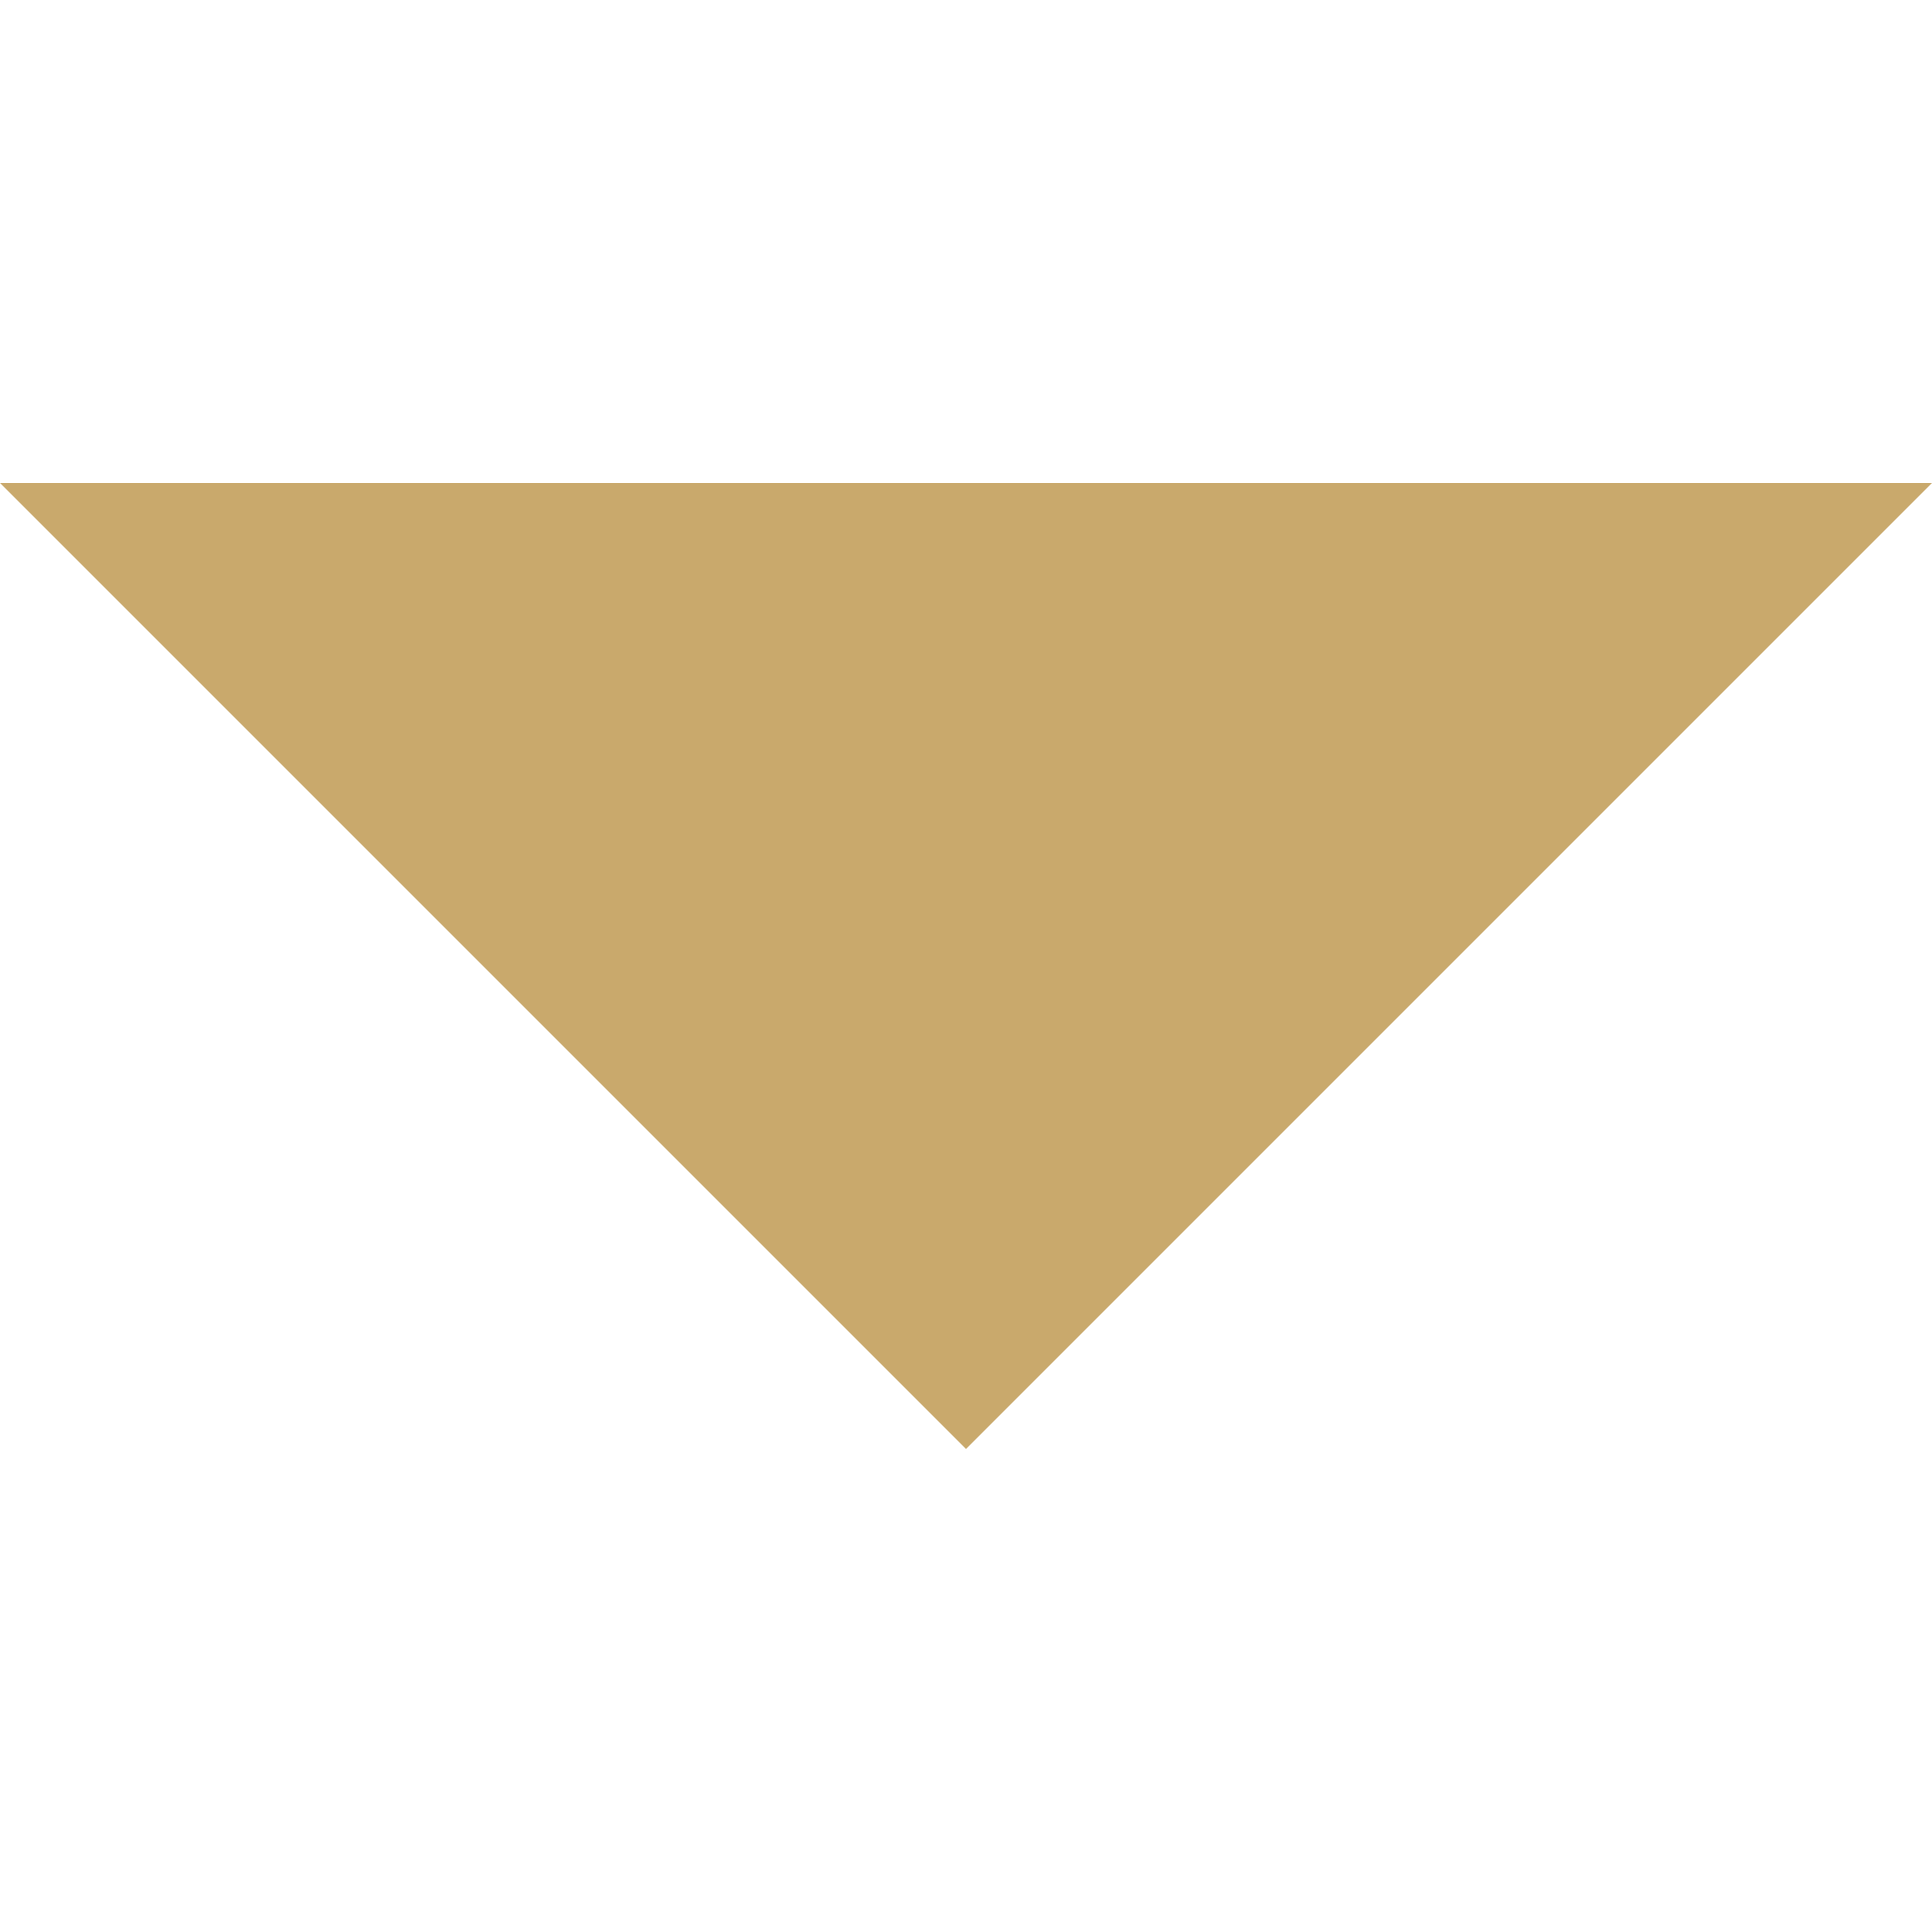
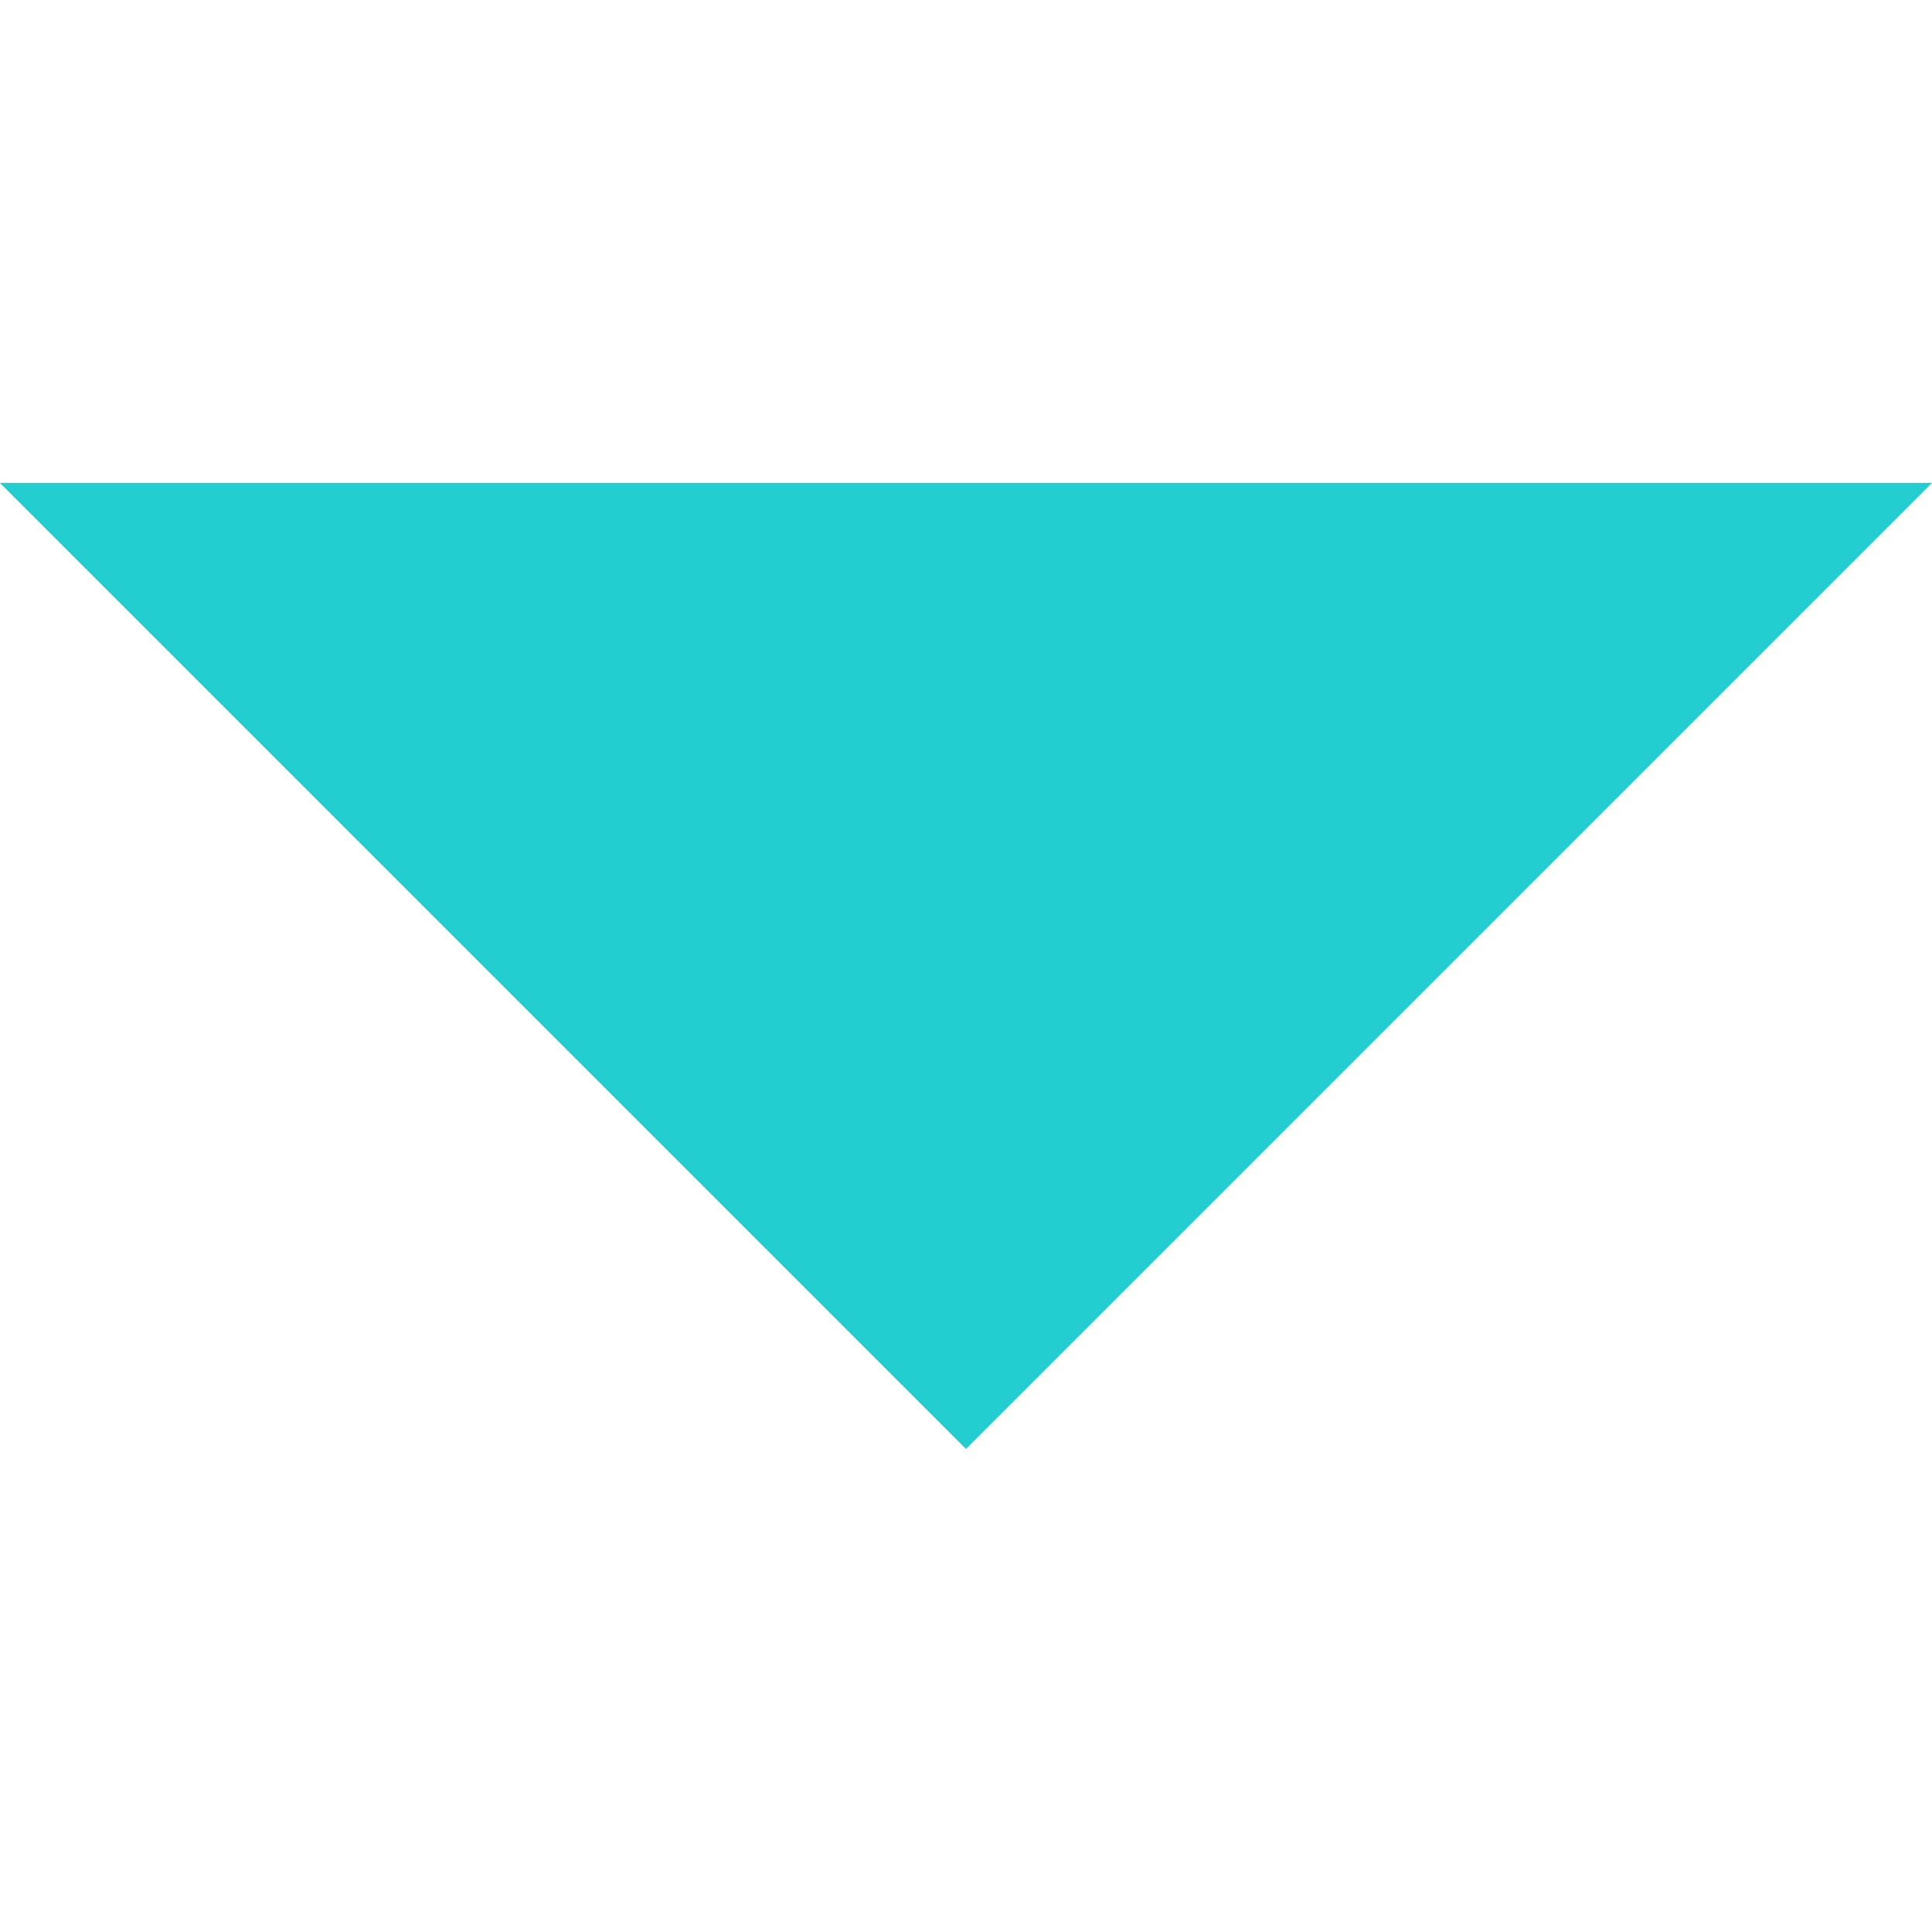
<svg xmlns="http://www.w3.org/2000/svg" version="1.1" id="图层_1" x="0px" y="0px" viewBox="0 0 100 100" style="enable-background:new 0 0 100 100;" xml:space="preserve">
  <style type="text/css">
- 	.st0{fill:#C9A96C;}
+ 	.st0{fill:#22ced0;}
</style>
  <path id="矩形_12" class="st0" d="M0,25l50,50l50-50H0z" />
</svg>
